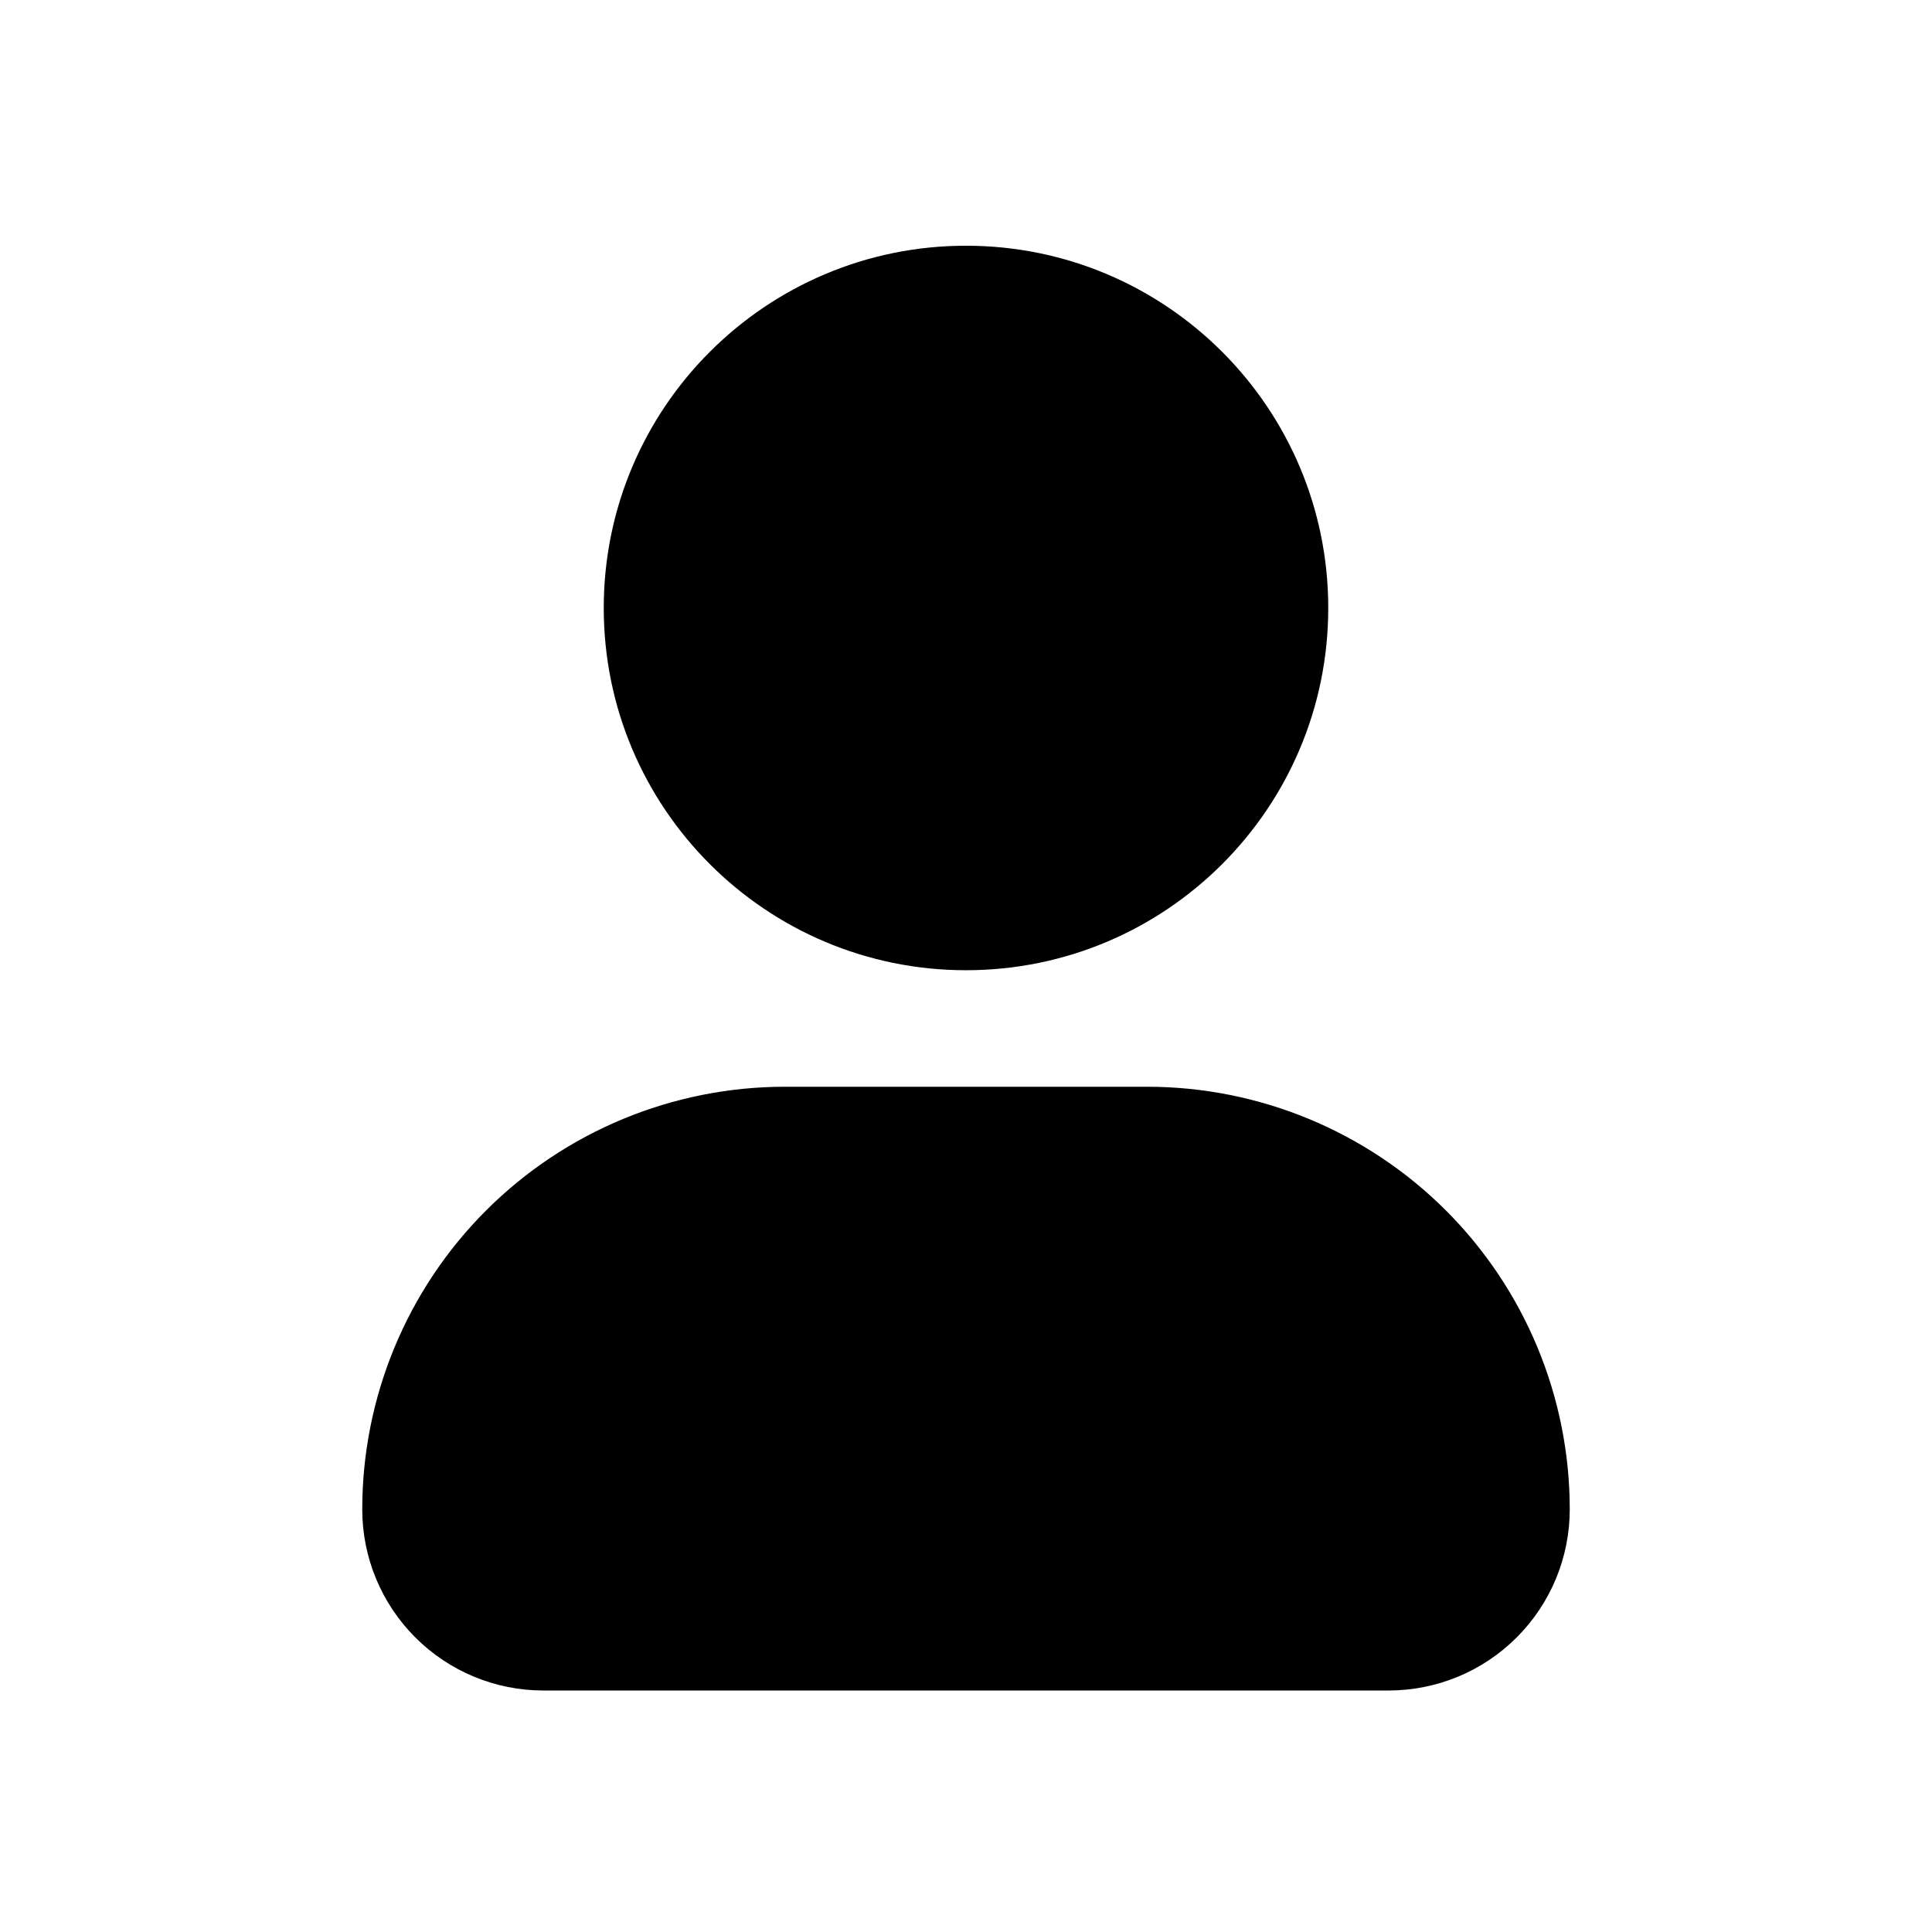
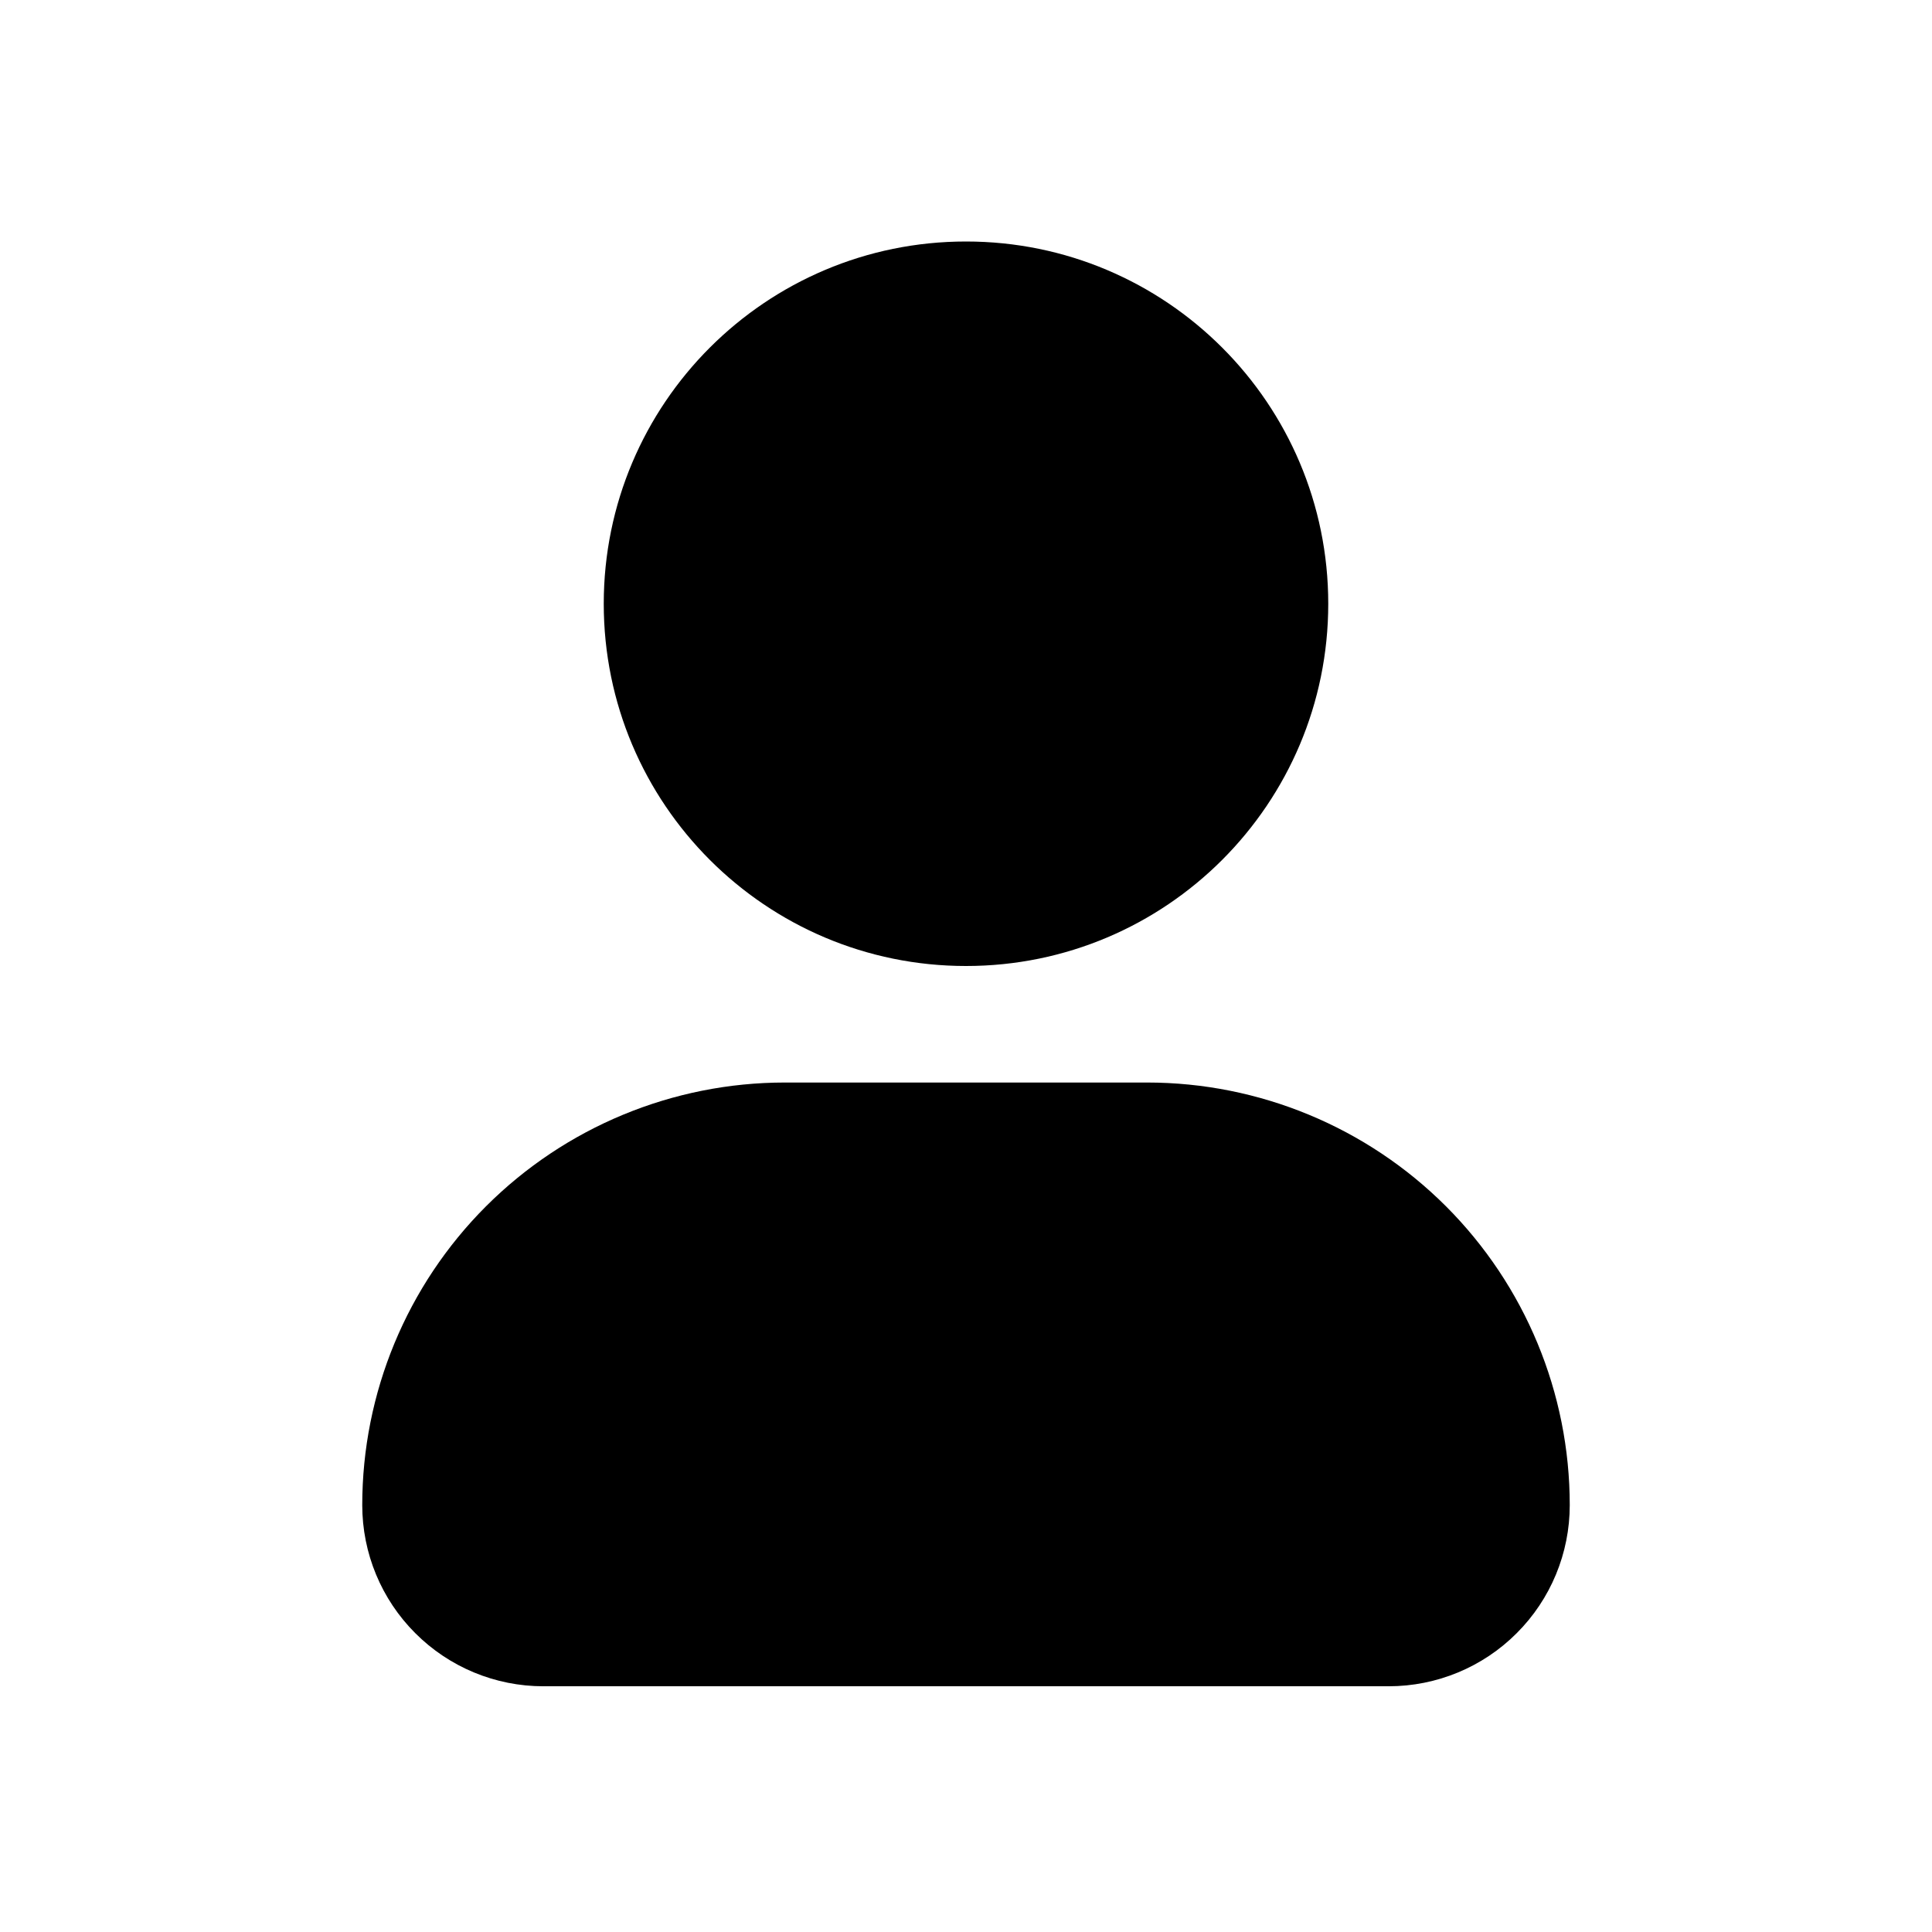
<svg xmlns="http://www.w3.org/2000/svg" width="32" height="32" viewBox="0 0 32 32" fill="none">
-   <path d="M16 16.07C19.314 16.07 22 13.384 22 10.07C22 6.756 19.314 4.07 16 4.07C12.686 4.07 10 6.756 10 10.07C10 13.384 12.686 16.07 16 16.07Z" fill="black" />
-   <path d="M19 18H13C11.143 18 9.363 18.738 8.05 20.05C6.737 21.363 6 23.143 6 25C6 25.796 6.316 26.559 6.879 27.121C7.441 27.684 8.204 28 9 28H23C23.796 28 24.559 27.684 25.121 27.121C25.684 26.559 26 25.796 26 25C26 23.143 25.262 21.363 23.95 20.05C22.637 18.738 20.857 18 19 18Z" fill="black" />
+   <path d="M16 16C19.314 16 22 13.314 22 10C22 6.686 19.314 4 16 4C12.686 4 10 6.686 10 10C10 13.314 12.686 16 16 16Z" fill="black" />
+   <path d="M19 17.93H13C11.143 17.93 9.363 18.668 8.05 19.98C6.737 21.293 6 23.073 6 24.93C6 25.726 6.316 26.489 6.879 27.051C7.441 27.614 8.204 27.93 9 27.93H23C23.796 27.93 24.559 27.614 25.121 27.051C25.684 26.489 26 25.726 26 24.93C26 23.073 25.262 21.293 23.95 19.98C22.637 18.668 20.857 17.93 19 17.93Z" fill="black" />
</svg>
